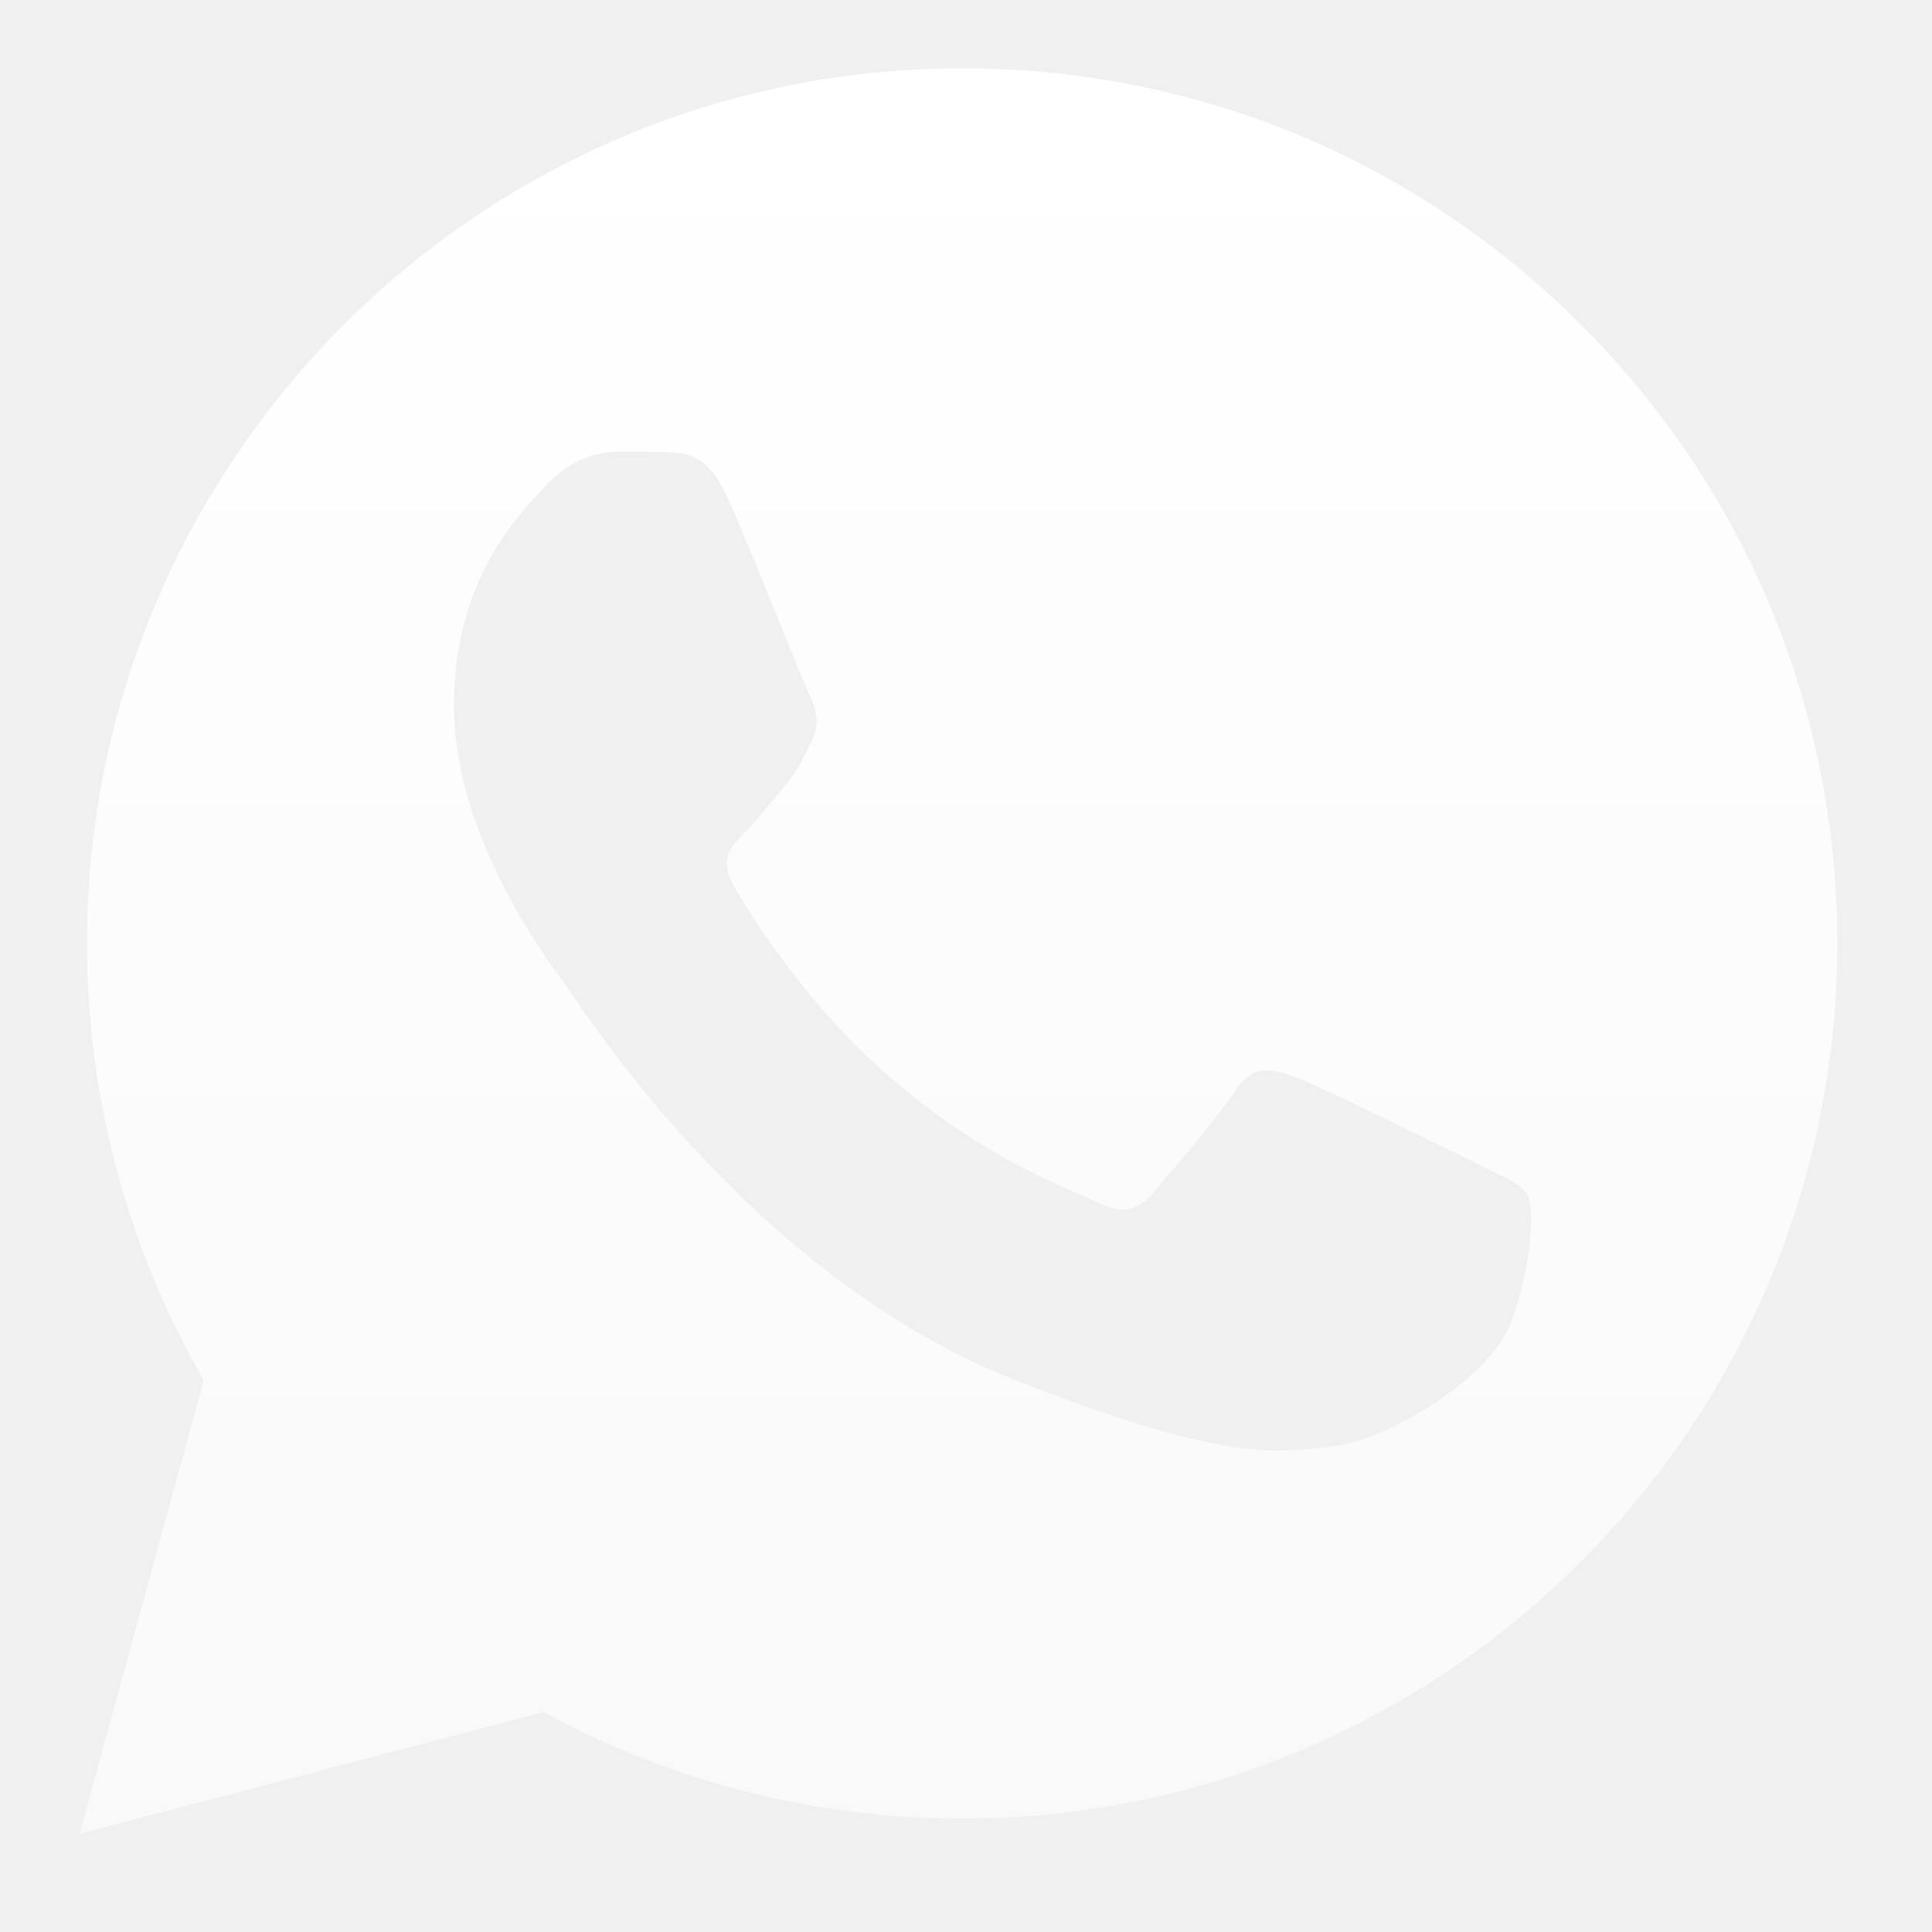
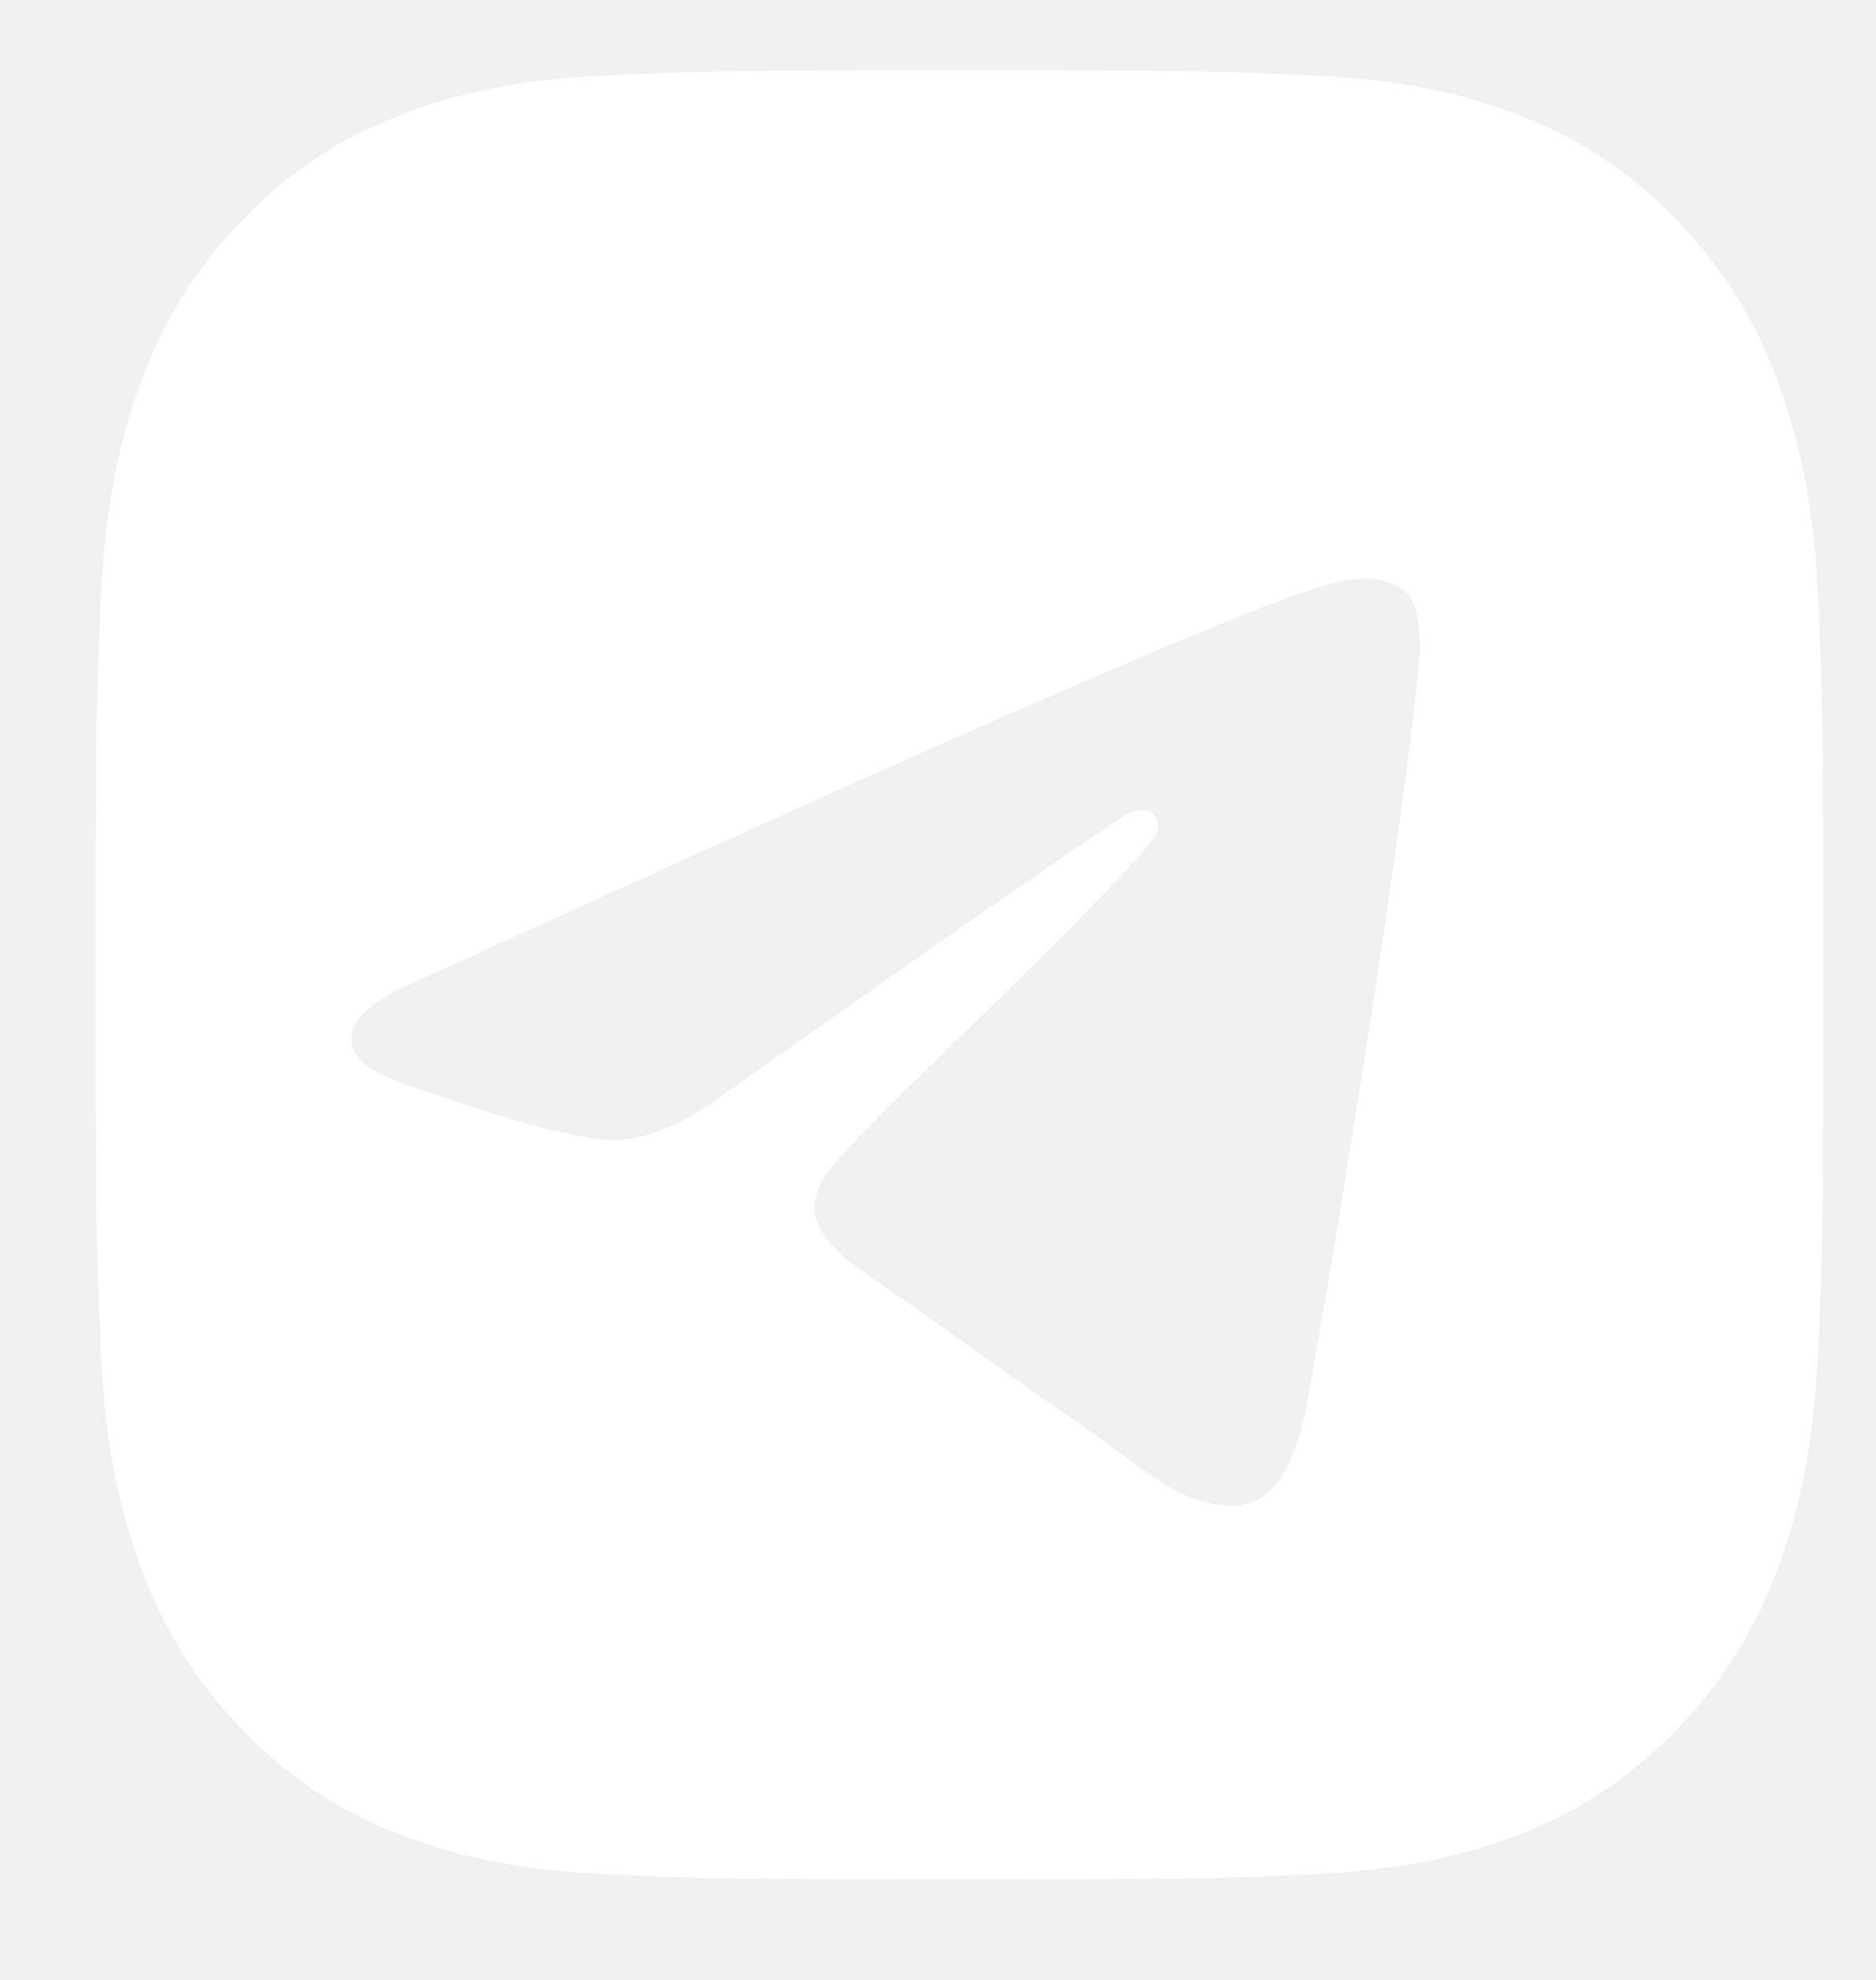
- <svg xmlns="http://www.w3.org/2000/svg" width="19" height="19" viewBox="0 0 19 19" fill="none">
-   <path d="M5.558 15.278L5.819 15.433C6.917 16.084 8.176 16.429 9.459 16.429H9.462C13.404 16.429 16.612 13.222 16.614 9.28C16.615 7.369 15.871 5.573 14.521 4.221C13.171 2.87 11.375 2.125 9.465 2.124C5.52 2.124 2.312 5.332 2.31 9.274C2.31 10.625 2.687 11.94 3.403 13.079L3.574 13.349L2.851 15.987L5.558 15.278ZM0.785 18.031L2.006 13.574C1.253 12.269 0.857 10.789 0.857 9.273C0.859 4.53 4.719 0.672 9.462 0.672C11.764 0.673 13.925 1.569 15.549 3.195C17.174 4.821 18.068 6.982 18.067 9.28C18.065 14.023 14.204 17.882 9.462 17.882C9.463 17.882 9.462 17.882 9.462 17.882H9.459C8.019 17.882 6.604 17.52 5.347 16.835L0.785 18.031Z" fill="white" />
-   <path fill-rule="evenodd" clip-rule="evenodd" d="M2.006 13.576C1.253 12.271 0.857 10.791 0.857 9.276C0.859 4.533 4.719 0.674 9.462 0.674C11.764 0.675 13.924 1.571 15.549 3.197C17.173 4.822 18.067 6.984 18.067 9.282C18.065 14.025 14.204 17.884 9.462 17.884H9.458C8.018 17.884 6.603 17.522 5.346 16.837L0.785 18.033L2.006 13.576ZM6.57 4.448C6.756 4.456 6.962 4.465 7.157 4.899C7.29 5.195 7.514 5.747 7.693 6.188C7.825 6.513 7.933 6.778 7.96 6.833C8.025 6.964 8.069 7.116 7.982 7.29C7.969 7.316 7.957 7.34 7.945 7.364C7.88 7.497 7.832 7.595 7.722 7.724C7.678 7.775 7.633 7.83 7.588 7.885C7.498 7.994 7.409 8.103 7.331 8.181C7.2 8.311 7.064 8.452 7.216 8.713C7.368 8.973 7.891 9.827 8.666 10.517C9.498 11.259 10.221 11.573 10.588 11.733C10.661 11.764 10.719 11.789 10.762 11.811C11.023 11.941 11.175 11.919 11.327 11.745C11.479 11.572 11.978 10.985 12.152 10.724C12.325 10.463 12.499 10.506 12.738 10.593C12.977 10.68 14.258 11.311 14.519 11.441C14.57 11.466 14.617 11.489 14.661 11.511C14.843 11.598 14.966 11.658 15.019 11.745C15.084 11.854 15.084 12.376 14.867 12.984C14.649 13.593 13.585 14.18 13.107 14.223C13.061 14.227 13.016 14.233 12.969 14.238C12.527 14.29 11.97 14.356 9.98 13.571C7.532 12.606 5.918 10.214 5.584 9.719C5.557 9.678 5.538 9.651 5.528 9.637L5.525 9.633C5.384 9.445 4.464 8.215 4.464 6.942C4.464 5.742 5.054 5.112 5.325 4.823C5.344 4.803 5.361 4.785 5.376 4.768C5.615 4.508 5.897 4.442 6.071 4.442C6.081 4.442 6.091 4.442 6.101 4.442C6.265 4.442 6.427 4.442 6.57 4.448Z" fill="url(#paint0_linear_67_2)" />
-   <defs>
-     <linearGradient id="paint0_linear_67_2" x1="9.426" y1="18.034" x2="9.426" y2="0.674" gradientUnits="userSpaceOnUse">
-       <stop stop-color="#F9F9F9" />
-       <stop offset="1" stop-color="white" />
-     </linearGradient>
-   </defs>
+ <svg xmlns="http://www.w3.org/2000/svg" width="18" height="19" viewBox="0 0 18 19" fill="none">
+   <path fill-rule="evenodd" clip-rule="evenodd" d="M5.79 0.726C6.674 0.684 6.956 0.674 9.208 0.674C11.461 0.674 11.742 0.684 12.626 0.726C13.509 0.768 14.113 0.916 14.64 1.129C15.193 1.347 15.694 1.689 16.108 2.13C16.53 2.564 16.857 3.089 17.065 3.668C17.27 4.22 17.41 4.851 17.451 5.776C17.491 6.702 17.5 6.997 17.5 9.354C17.5 11.712 17.491 12.007 17.451 12.933C17.41 13.857 17.27 14.489 17.065 15.041C16.857 15.62 16.531 16.144 16.109 16.578C15.694 17.02 15.193 17.361 14.64 17.579C14.113 17.794 13.51 17.941 12.627 17.983C11.742 18.025 11.46 18.035 9.208 18.035C6.956 18.035 6.674 18.025 5.79 17.983C4.907 17.941 4.304 17.794 3.777 17.579C3.224 17.361 2.722 17.02 2.308 16.578C1.886 16.144 1.56 15.619 1.352 15.041C1.147 14.489 1.006 13.857 0.966 12.933C0.926 12.007 0.916 11.713 0.916 9.354C0.916 6.996 0.926 6.702 0.966 5.776C1.006 4.852 1.147 4.22 1.351 3.668C1.56 3.089 1.886 2.565 2.308 2.131C2.722 1.689 3.224 1.347 3.777 1.13C4.304 0.915 4.907 0.768 5.79 0.726ZM4.077 9.38C6.83 8.125 8.665 7.297 9.583 6.897C12.205 5.756 12.75 5.557 13.105 5.551C13.183 5.549 13.358 5.57 13.471 5.666C13.566 5.747 13.593 5.856 13.605 5.933C13.618 6.01 13.634 6.186 13.621 6.322C13.479 7.885 12.864 11.678 12.552 13.428C12.419 14.169 12.159 14.417 11.906 14.442C11.472 14.484 11.121 14.221 10.729 13.929L10.729 13.929C10.627 13.853 10.521 13.774 10.411 13.698C9.977 13.4 9.642 13.161 9.305 12.922C8.998 12.702 8.689 12.482 8.304 12.216C7.501 11.663 7.837 11.324 8.285 10.872C8.358 10.799 8.433 10.723 8.507 10.642C8.54 10.606 8.702 10.449 8.93 10.227C9.66 9.516 11.073 8.141 11.108 7.982C11.114 7.956 11.12 7.859 11.065 7.807C11.009 7.756 10.928 7.774 10.869 7.788C10.786 7.807 9.458 8.726 6.887 10.543C6.51 10.814 6.169 10.946 5.863 10.939C5.526 10.931 4.877 10.74 4.395 10.575C4.324 10.551 4.255 10.529 4.189 10.507C3.699 10.345 3.339 10.227 3.375 9.926C3.396 9.748 3.63 9.566 4.077 9.38Z" fill="white" />
</svg>
